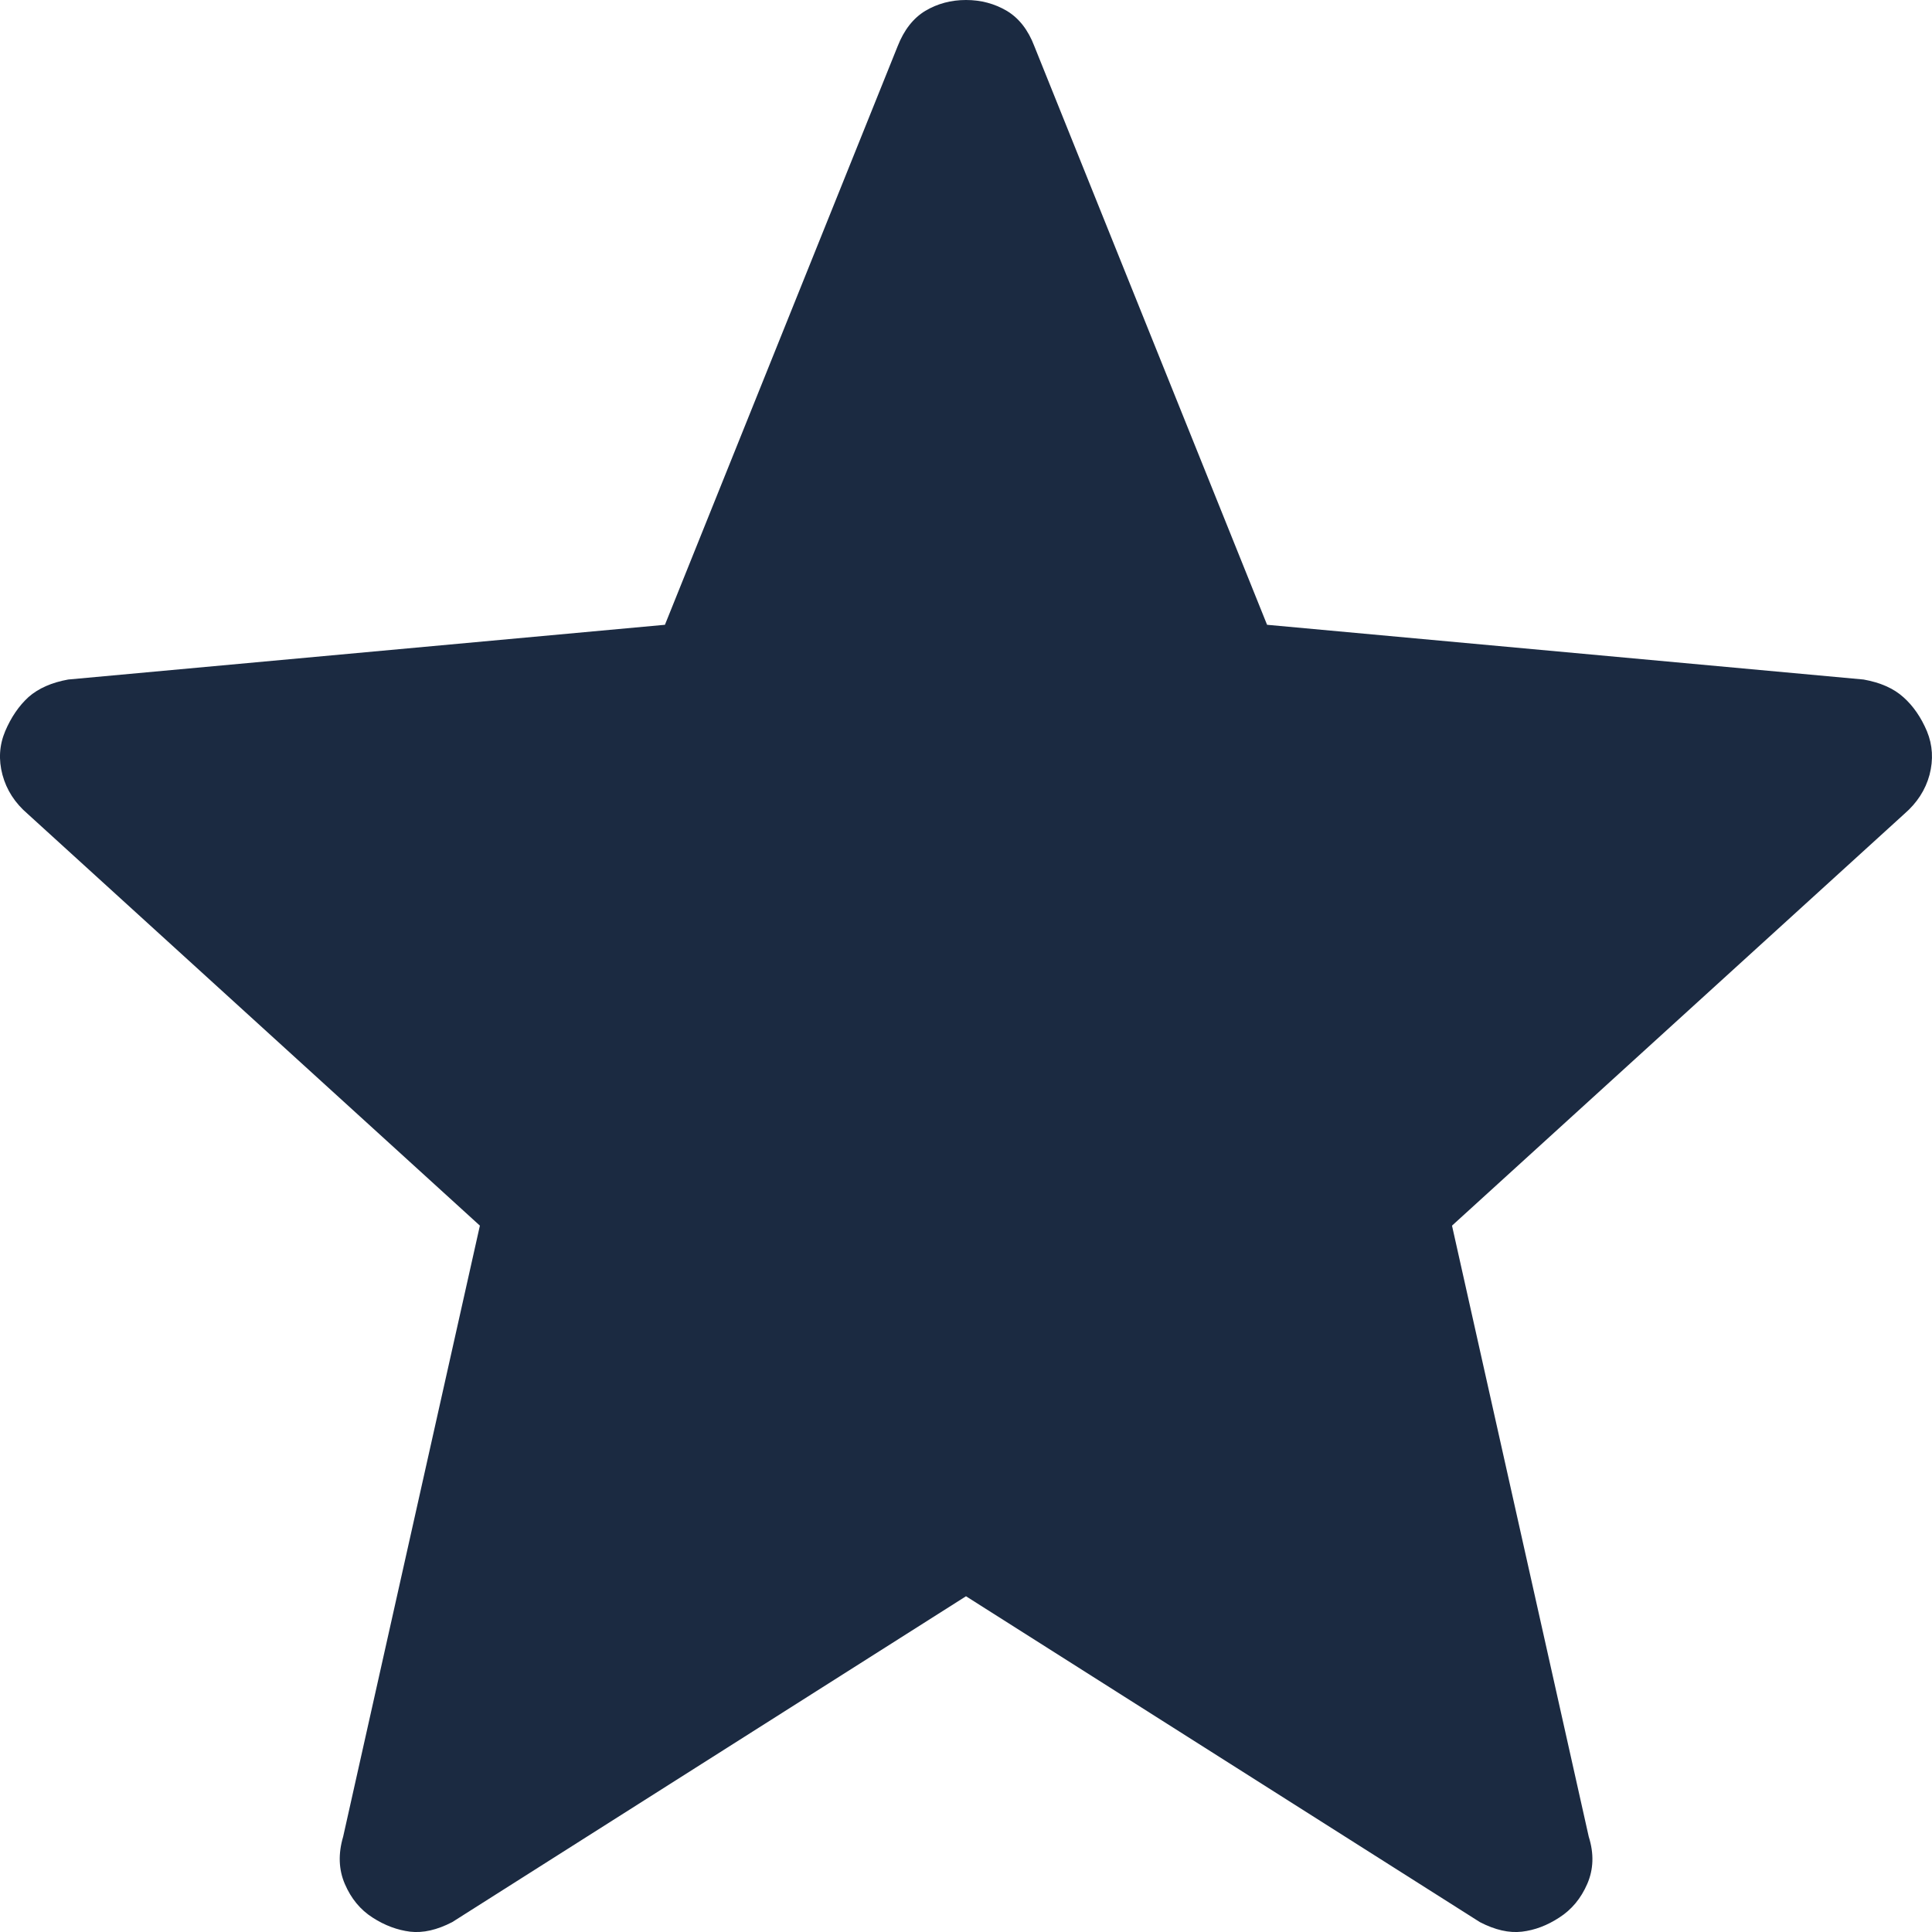
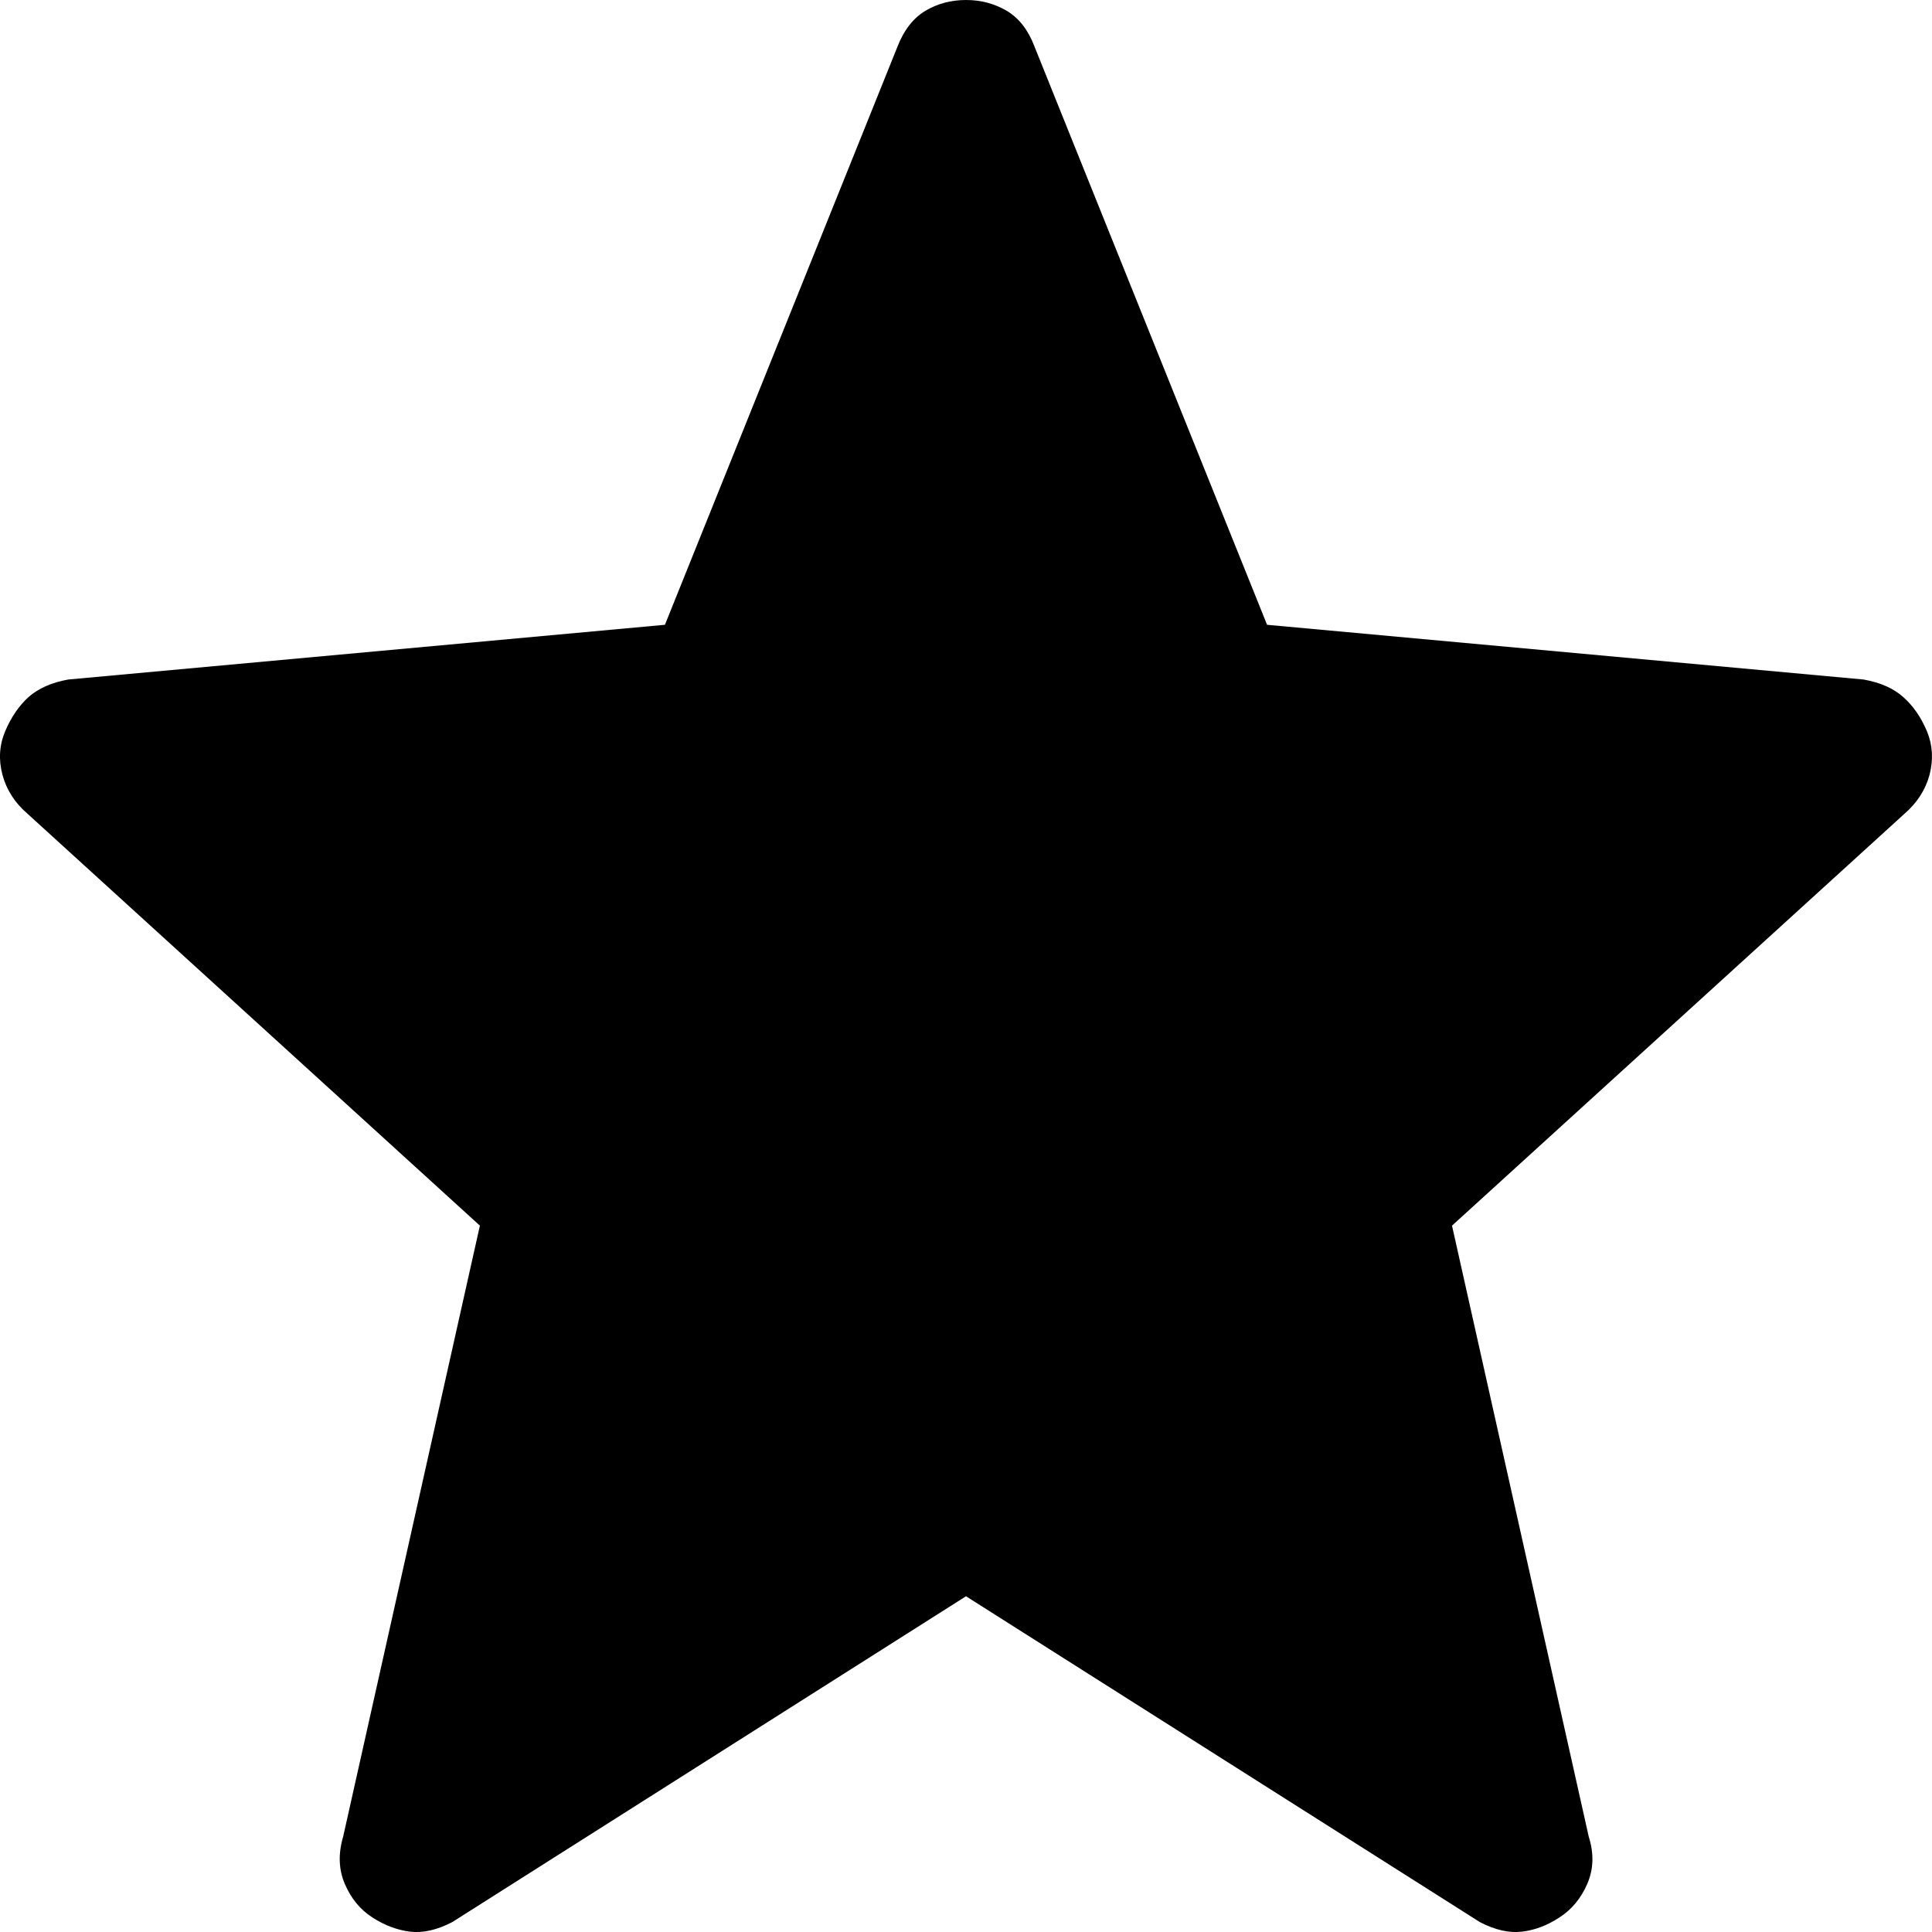
<svg xmlns="http://www.w3.org/2000/svg" width="18" height="18" viewBox="0 0 18 18" fill="none">
-   <path d="M9 14.872L4.213 17.908C4.072 17.981 3.942 18.011 3.821 17.997C3.702 17.982 3.585 17.939 3.472 17.866C3.357 17.793 3.271 17.688 3.213 17.553C3.155 17.419 3.15 17.271 3.197 17.112L4.471 11.419L0.258 7.583C0.139 7.481 0.061 7.36 0.023 7.219C-0.015 7.077 -0.006 6.942 0.048 6.813C0.103 6.684 0.175 6.577 0.266 6.494C0.357 6.414 0.48 6.359 0.635 6.331L6.195 5.821L8.363 0.431C8.423 0.278 8.509 0.169 8.621 0.101C8.734 0.034 8.86 0 9 0C9.14 0 9.266 0.034 9.38 0.101C9.493 0.169 9.579 0.278 9.637 0.431L11.805 5.821L17.363 6.331C17.519 6.359 17.642 6.413 17.734 6.496C17.825 6.577 17.898 6.683 17.953 6.813C18.006 6.942 18.014 7.077 17.977 7.219C17.939 7.36 17.86 7.481 17.742 7.583L13.528 11.419L14.802 17.112C14.852 17.27 14.847 17.416 14.788 17.552C14.729 17.688 14.642 17.792 14.528 17.865C14.415 17.939 14.299 17.983 14.179 17.997C14.059 18.011 13.929 17.981 13.788 17.908L9 14.872Z" fill="#1B2A41" />
+   <path d="M9 14.872L4.213 17.908C4.072 17.981 3.942 18.011 3.821 17.997C3.702 17.982 3.585 17.939 3.472 17.866C3.357 17.793 3.271 17.688 3.213 17.553C3.155 17.419 3.15 17.271 3.197 17.112L4.471 11.419L0.258 7.583C0.139 7.481 0.061 7.36 0.023 7.219C-0.015 7.077 -0.006 6.942 0.048 6.813C0.103 6.684 0.175 6.577 0.266 6.494C0.357 6.414 0.48 6.359 0.635 6.331L6.195 5.821L8.363 0.431C8.423 0.278 8.509 0.169 8.621 0.101C8.734 0.034 8.86 0 9 0C9.14 0 9.266 0.034 9.38 0.101C9.493 0.169 9.579 0.278 9.637 0.431L11.805 5.821L17.363 6.331C17.519 6.359 17.642 6.413 17.734 6.496C17.825 6.577 17.898 6.683 17.953 6.813C18.006 6.942 18.014 7.077 17.977 7.219C17.939 7.36 17.86 7.481 17.742 7.583L13.528 11.419L14.802 17.112C14.852 17.27 14.847 17.416 14.788 17.552C14.729 17.688 14.642 17.792 14.528 17.865C14.415 17.939 14.299 17.983 14.179 17.997C14.059 18.011 13.929 17.981 13.788 17.908L9 14.872Z" fill="currentColor" />
</svg>
